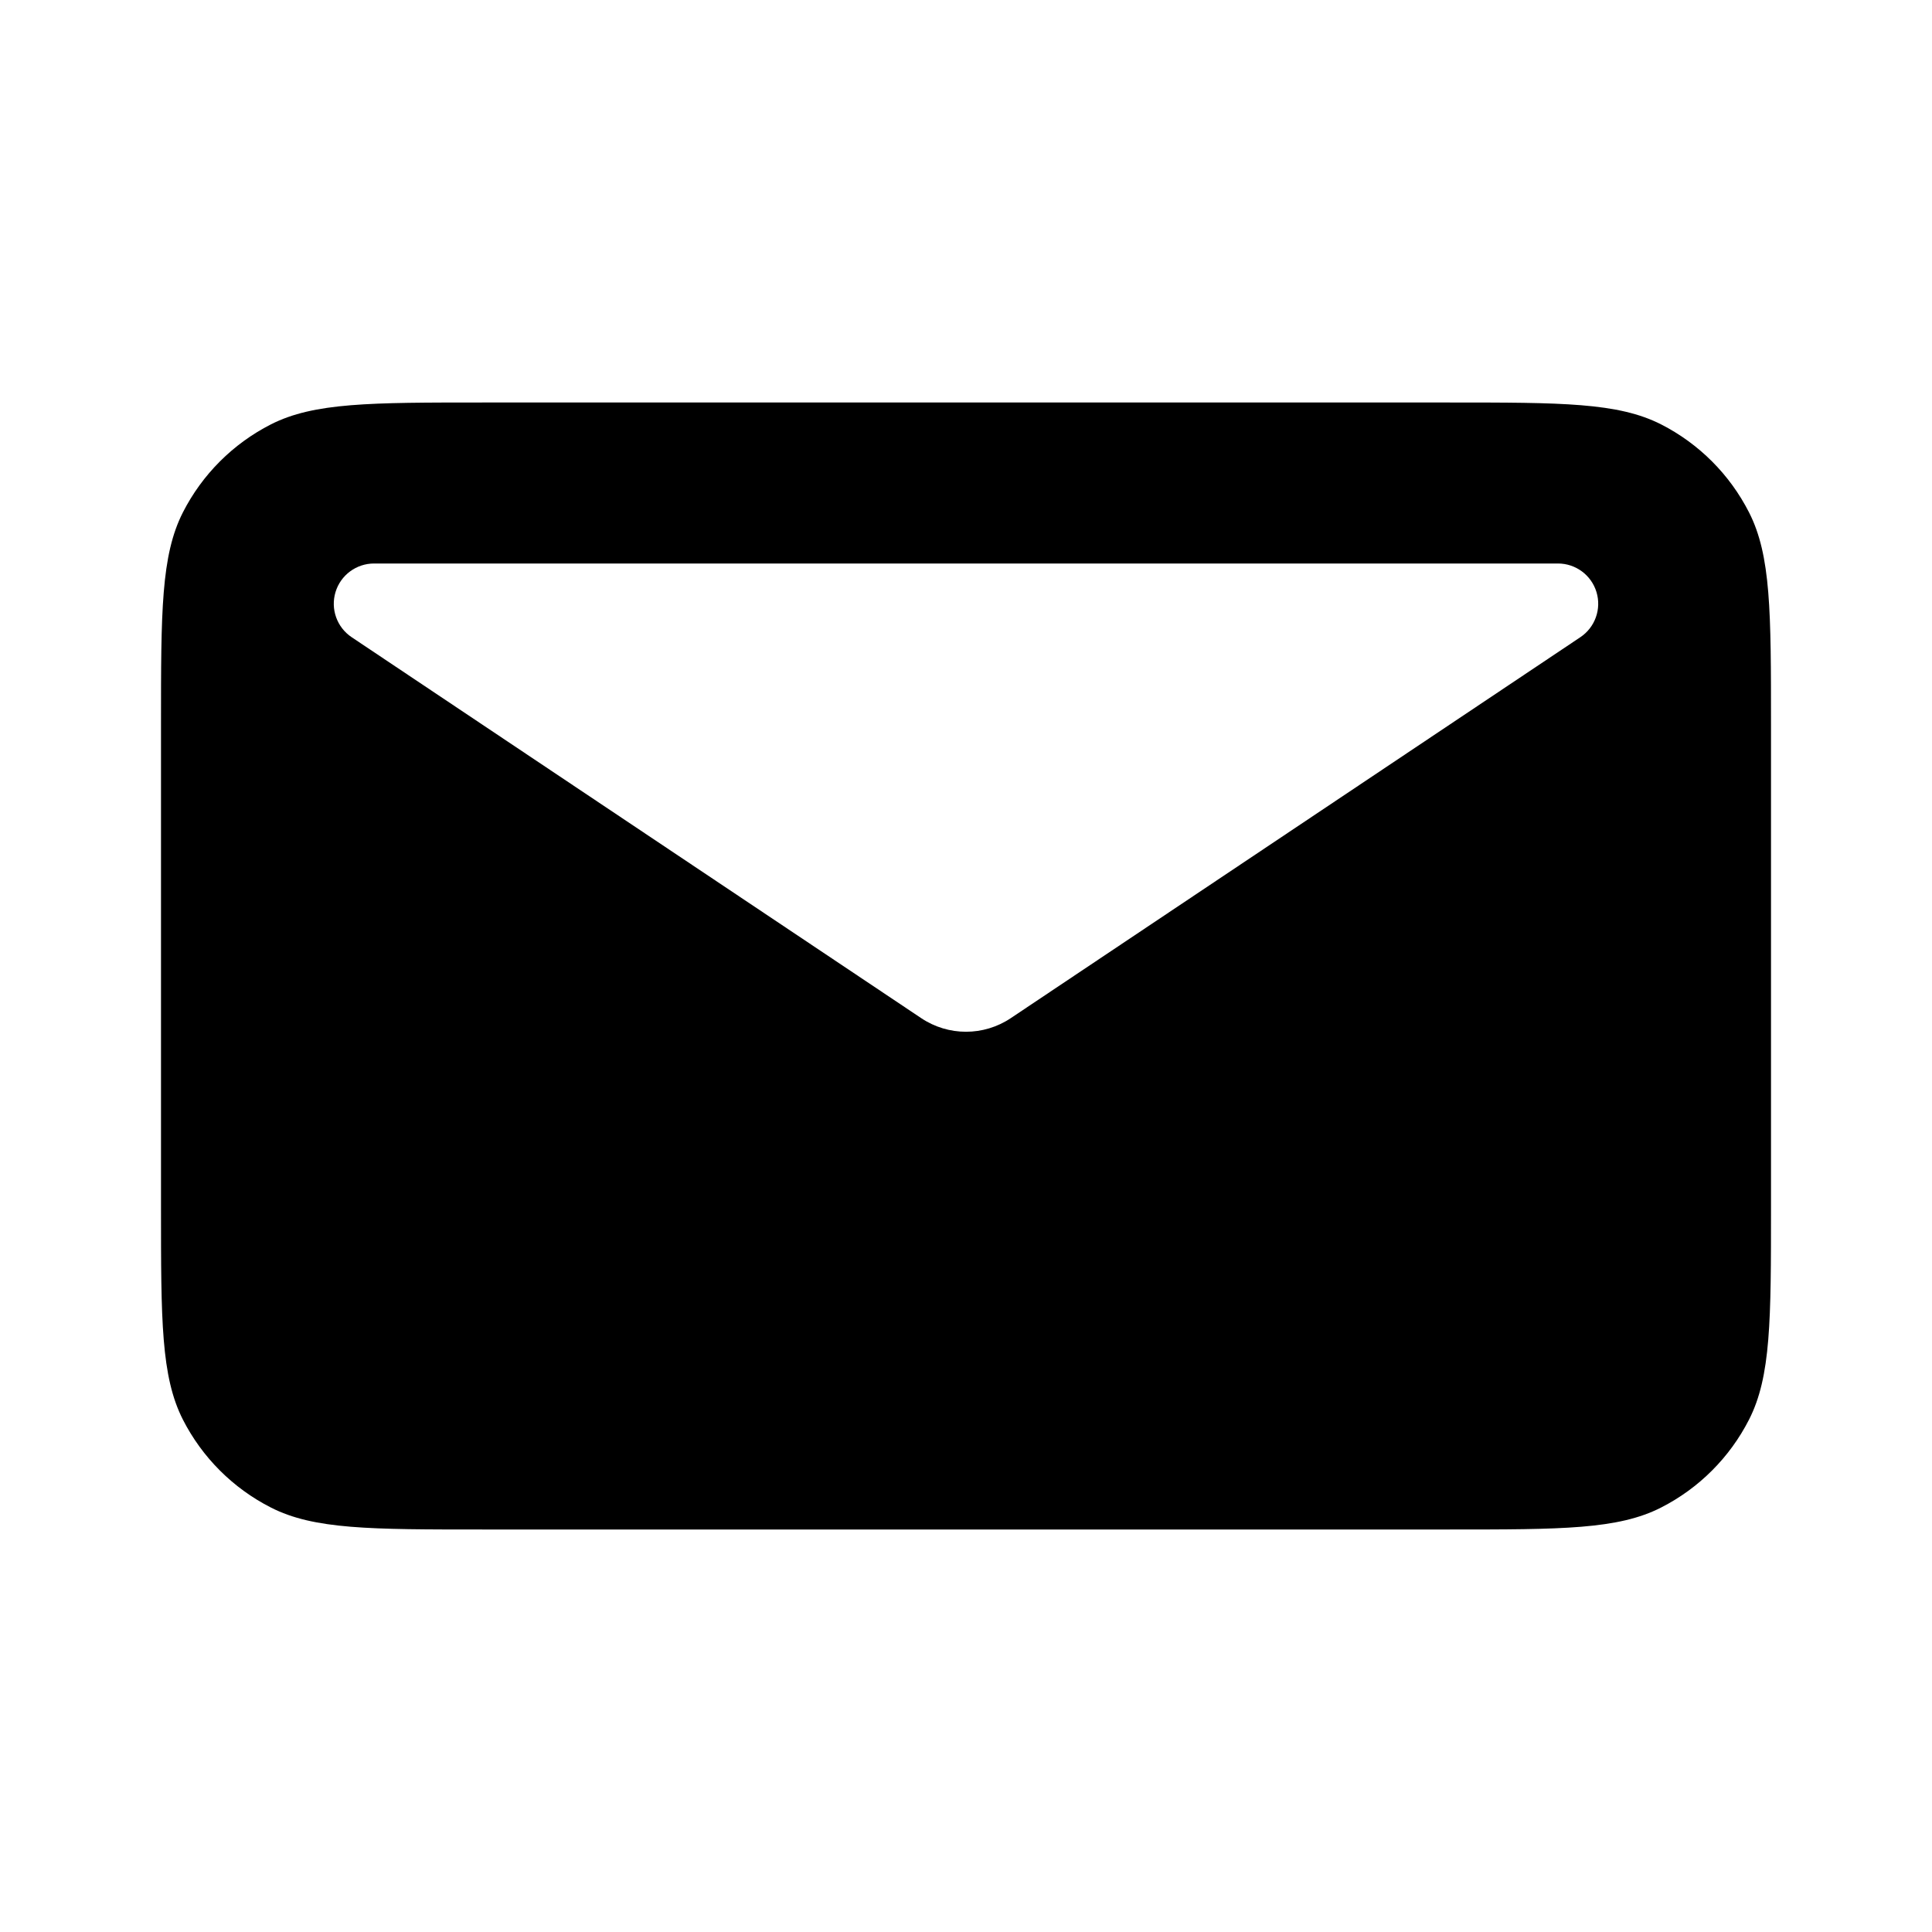
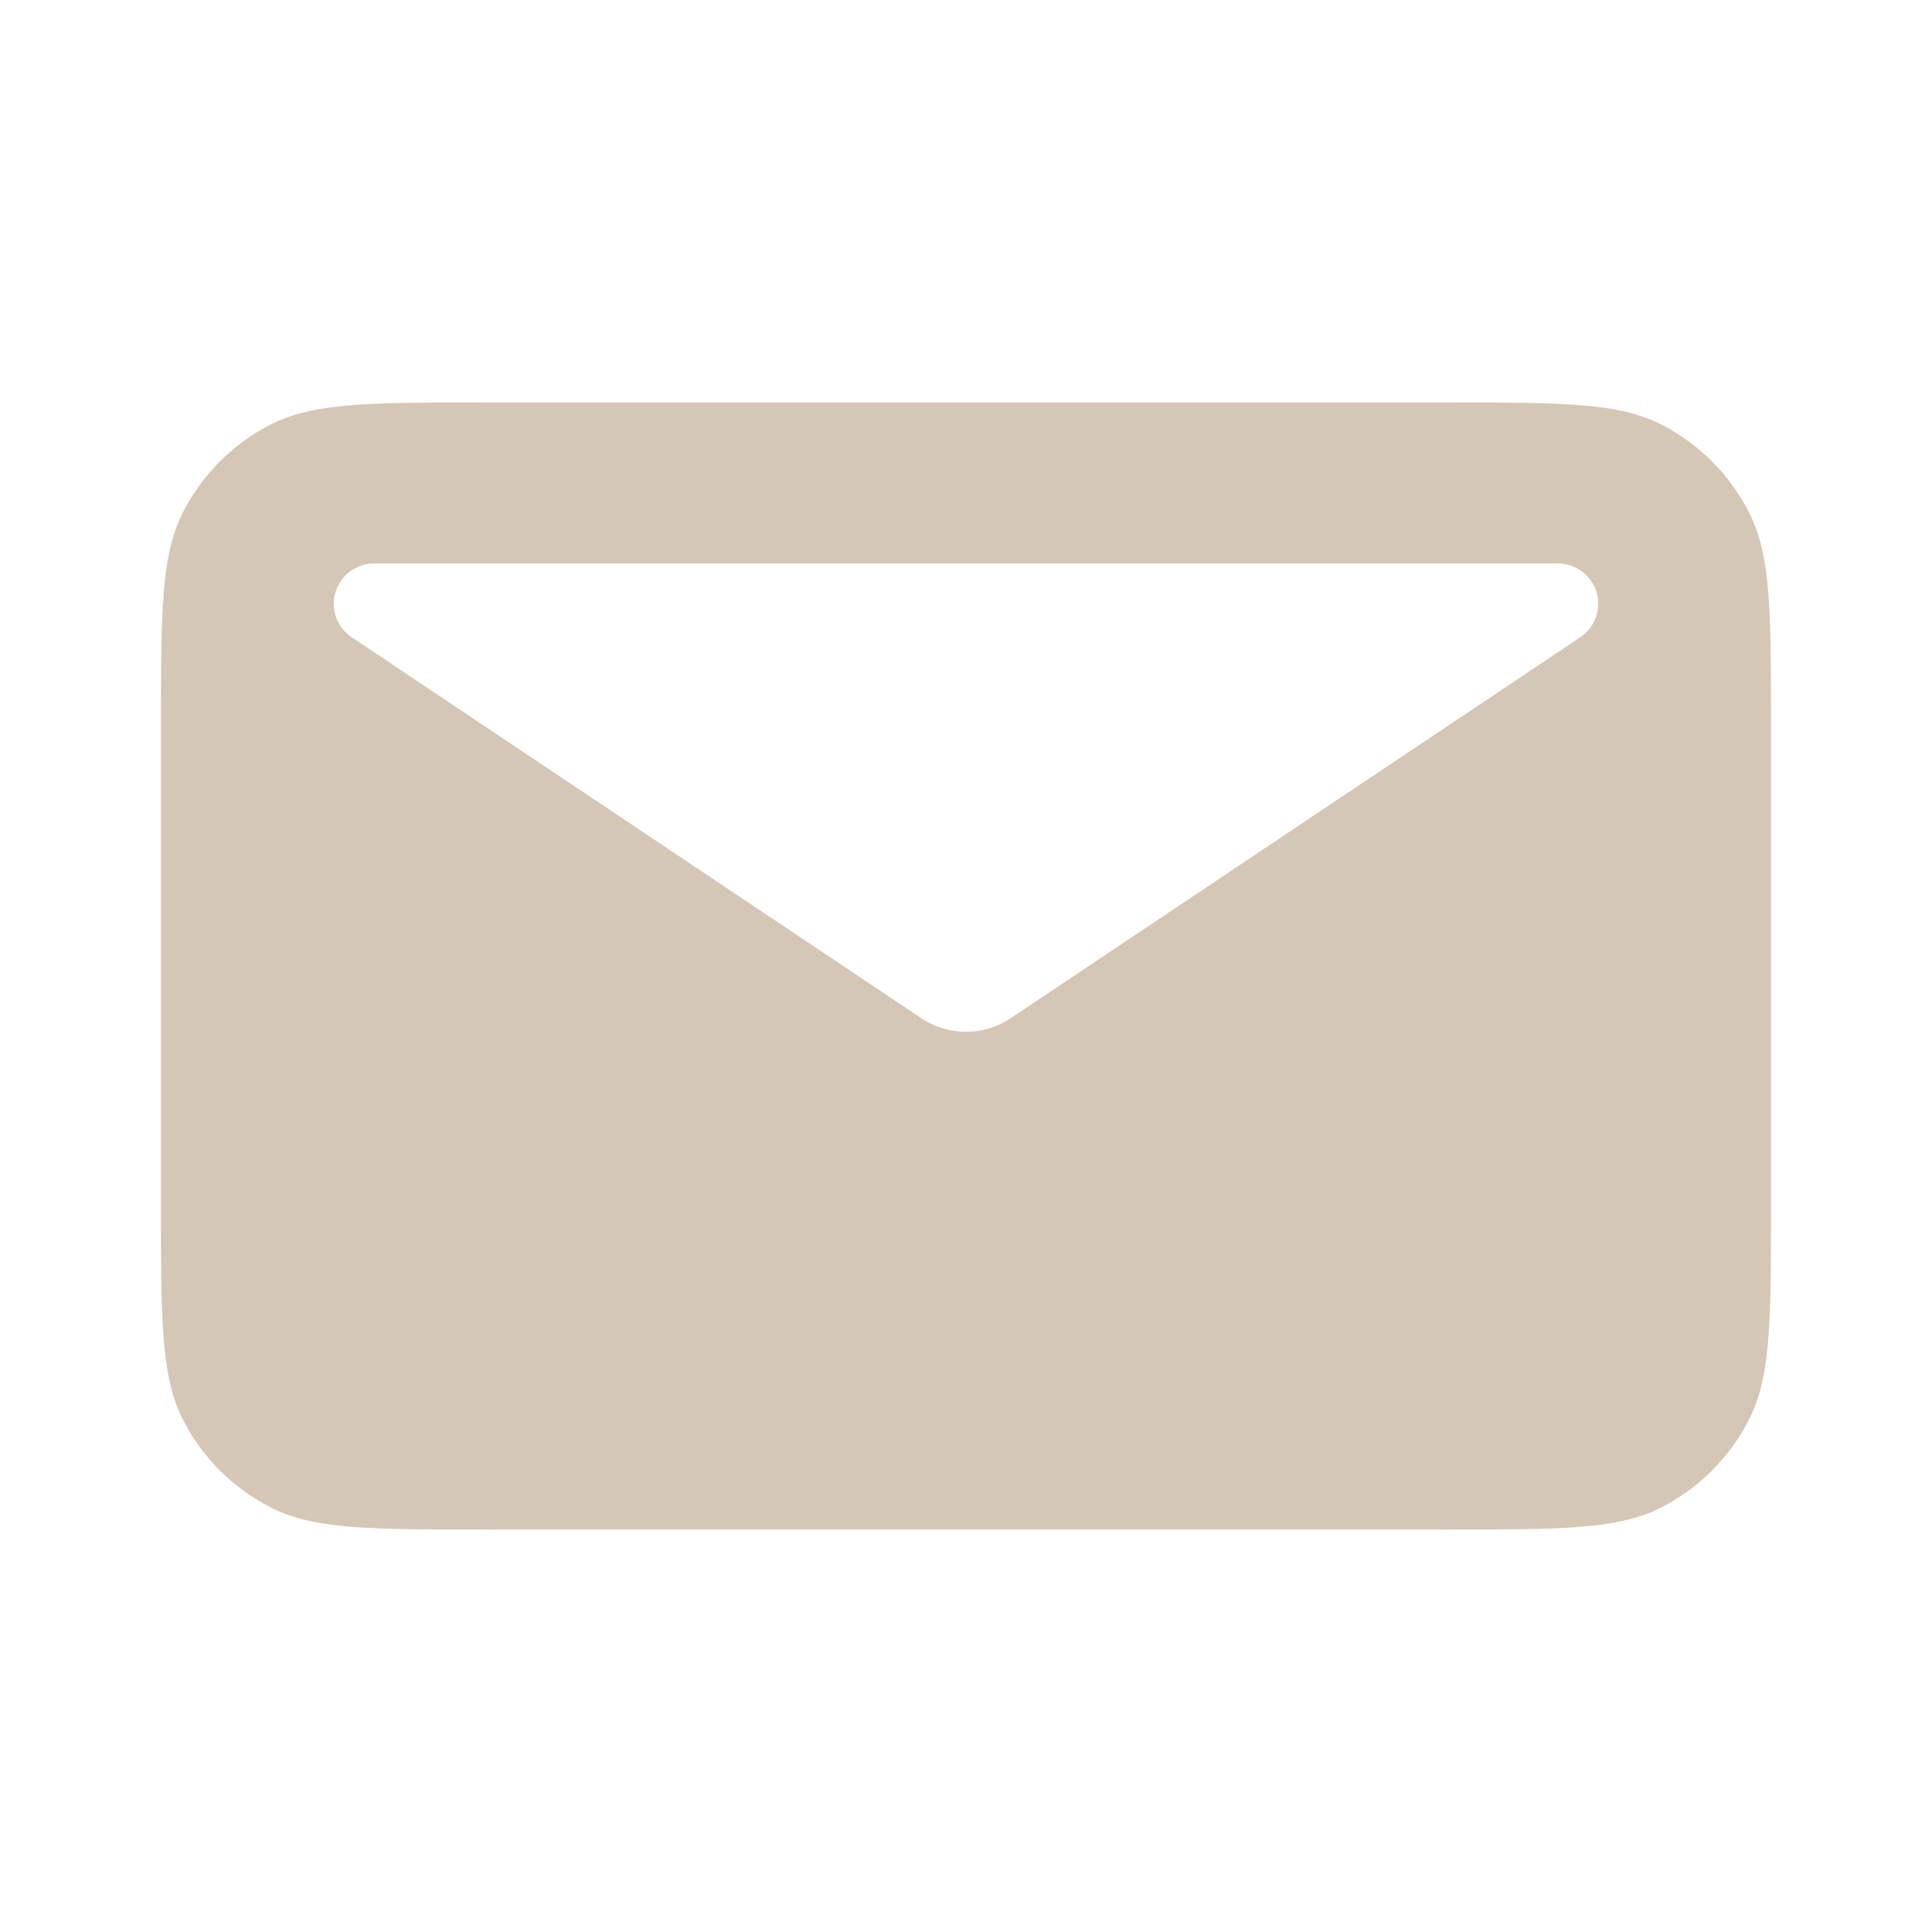
- <svg xmlns="http://www.w3.org/2000/svg" width="1.6em" height="1.6em" viewBox="0 0 24 24" fill="none">
-   <path fill-rule="evenodd" clip-rule="evenodd" d="M2.272 6.365C2 6.9 2 7.6 2 9v6c0 1.4 0 2.1.272 2.635a2.5 2.5 0 0 0 1.093 1.092C3.9 19 4.6 19 6 19h12c1.4 0 2.1 0 2.635-.273a2.5 2.5 0 0 0 1.092-1.092C22 17.1 22 16.4 22 15V9c0-1.4 0-2.1-.273-2.635a2.5 2.5 0 0 0-1.092-1.093C20.1 5 19.4 5 18 5H6c-1.4 0-2.1 0-2.635.272a2.5 2.5 0 0 0-1.093 1.093zM4.647 7h14.706a.5.5 0 0 1 .278.916l-7.075 4.732a1 1 0 0 1-1.112 0L4.369 7.916A.5.5 0 0 1 4.647 7z" fill="#000000" />
+ <svg xmlns="http://www.w3.org/2000/svg" width="1.6em" height="1.6em" viewBox="0 0 24 24" fill="#d5c7b5">
+   <path fill-rule="evenodd" clip-rule="evenodd" d="M2.272 6.365C2 6.9 2 7.6 2 9v6c0 1.4 0 2.1.272 2.635a2.5 2.5 0 0 0 1.093 1.092C3.9 19 4.6 19 6 19h12c1.4 0 2.1 0 2.635-.273a2.5 2.5 0 0 0 1.092-1.092C22 17.1 22 16.4 22 15V9c0-1.4 0-2.1-.273-2.635a2.5 2.5 0 0 0-1.092-1.093C20.1 5 19.4 5 18 5H6c-1.4 0-2.1 0-2.635.272a2.5 2.5 0 0 0-1.093 1.093zM4.647 7h14.706a.5.5 0 0 1 .278.916l-7.075 4.732a1 1 0 0 1-1.112 0L4.369 7.916A.5.5 0 0 1 4.647 7z" fill="#d5c7b5" />
</svg>
